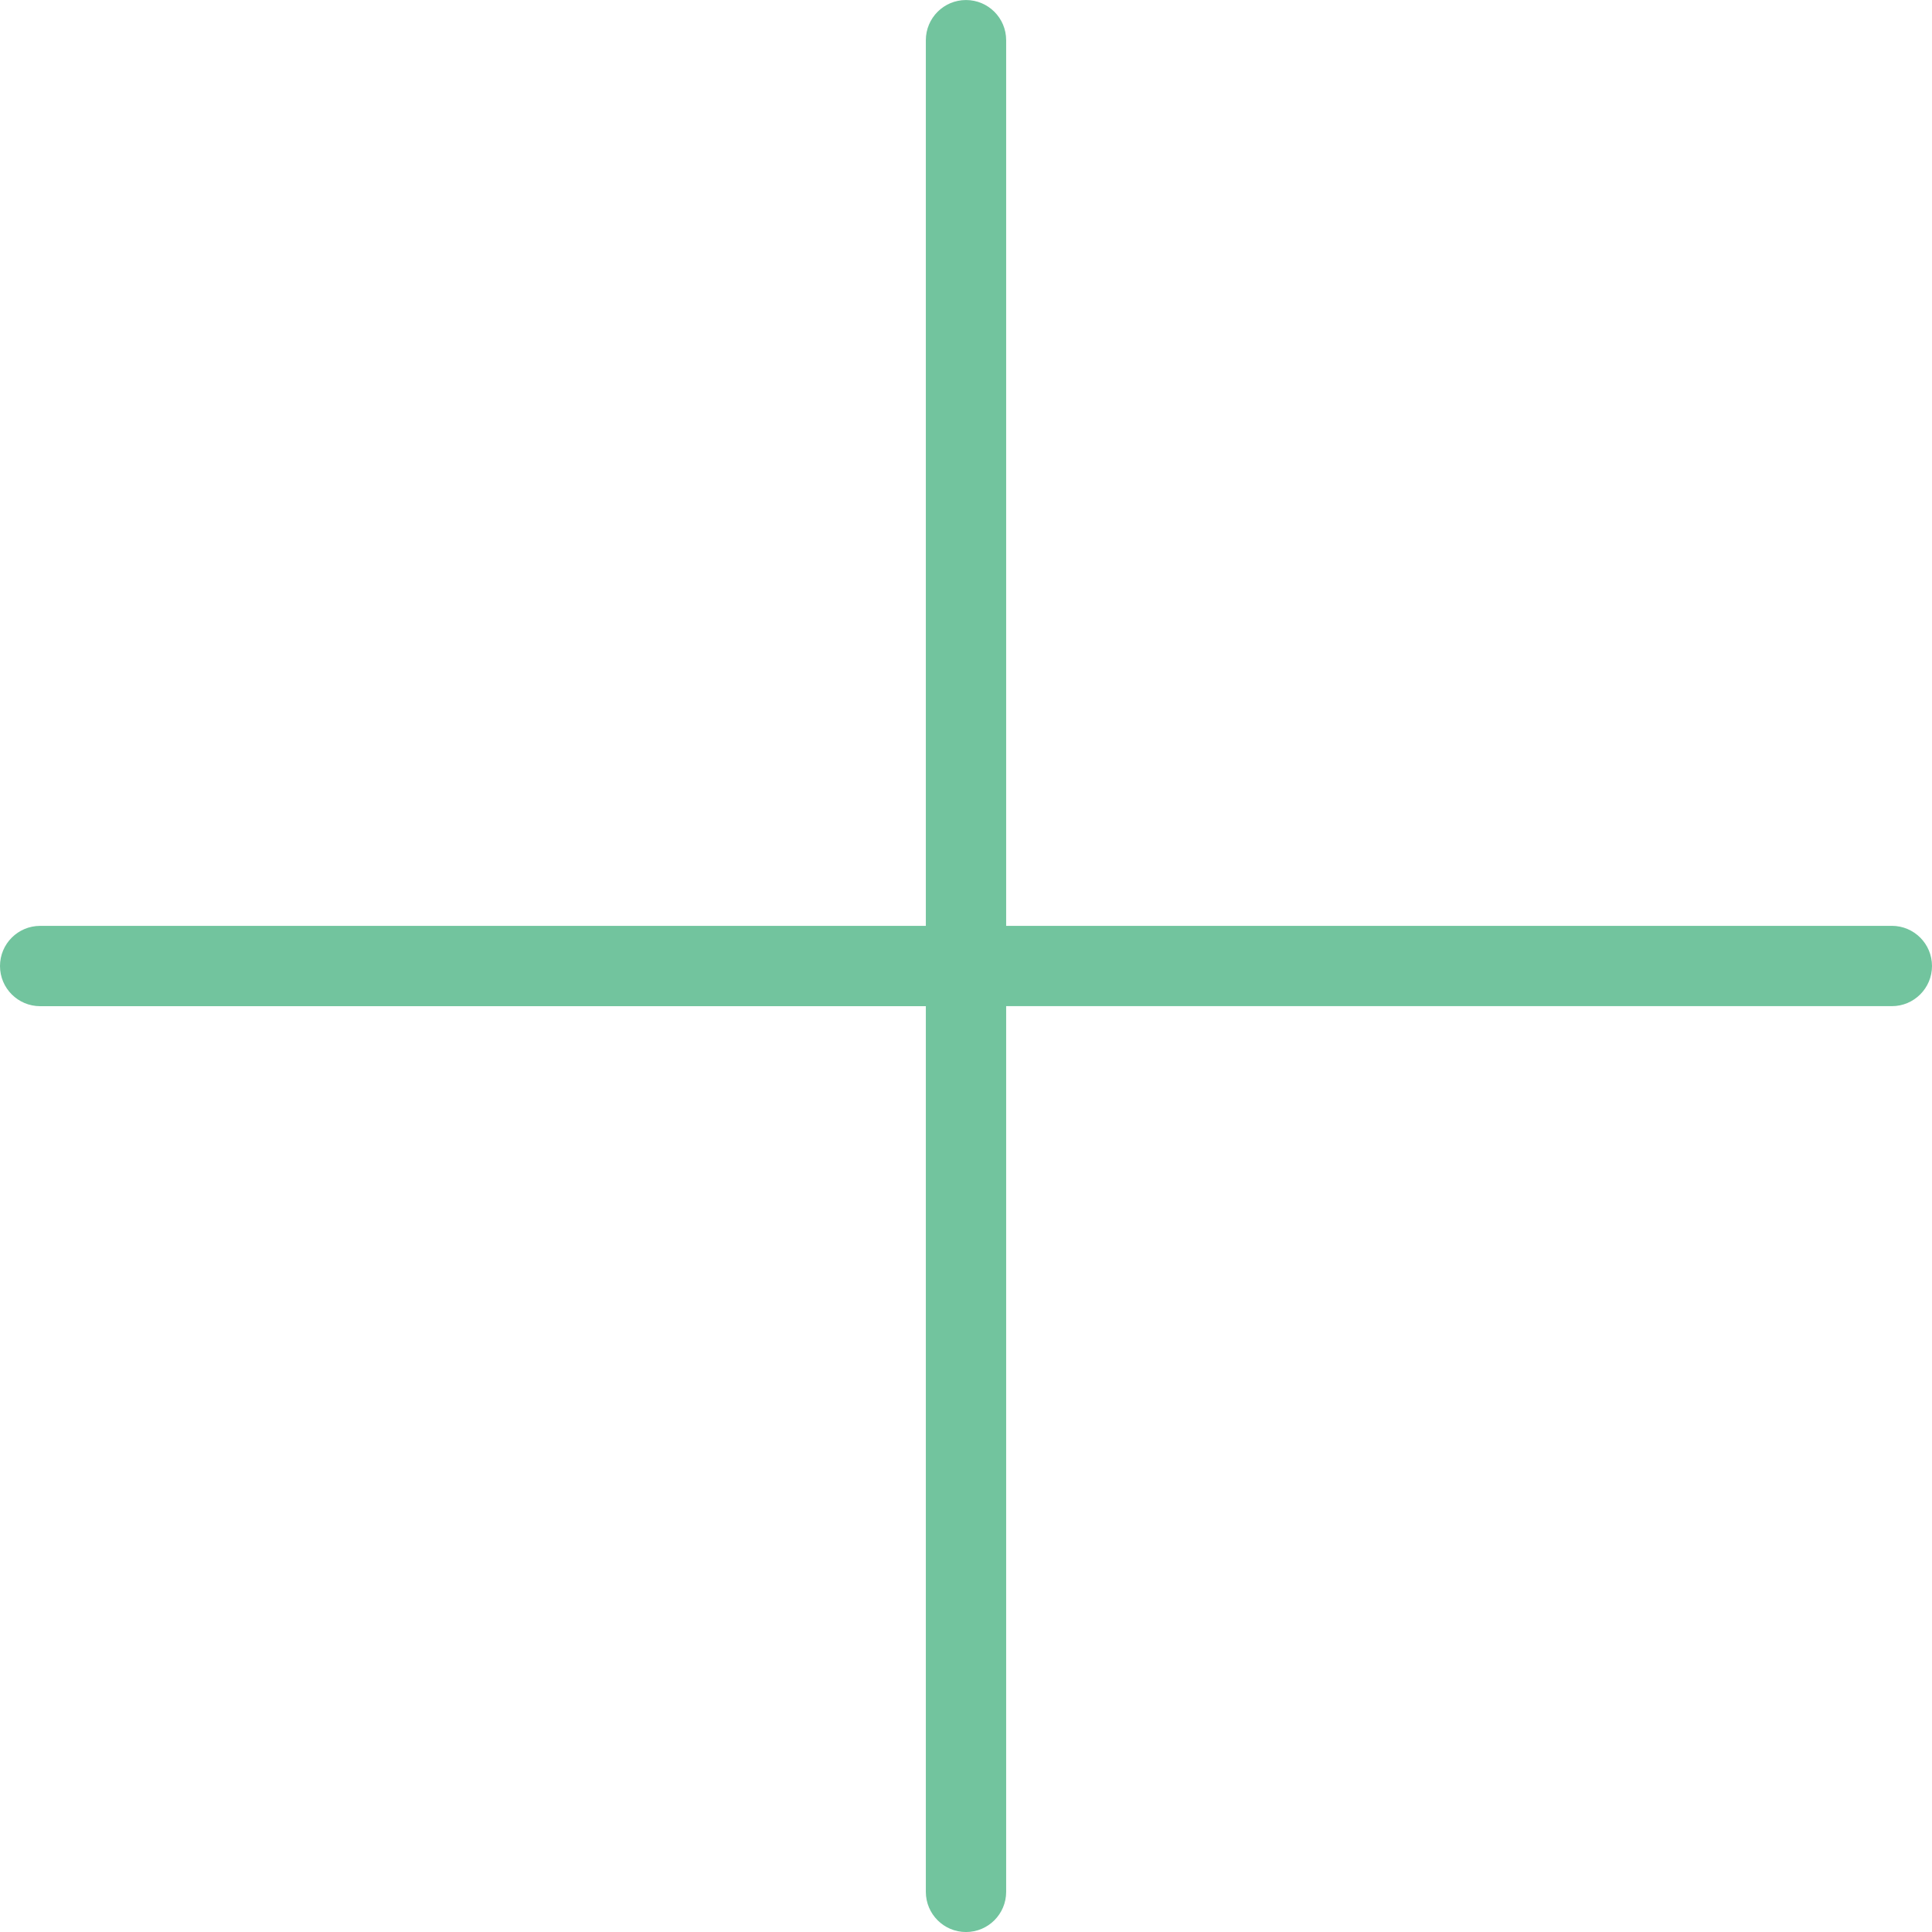
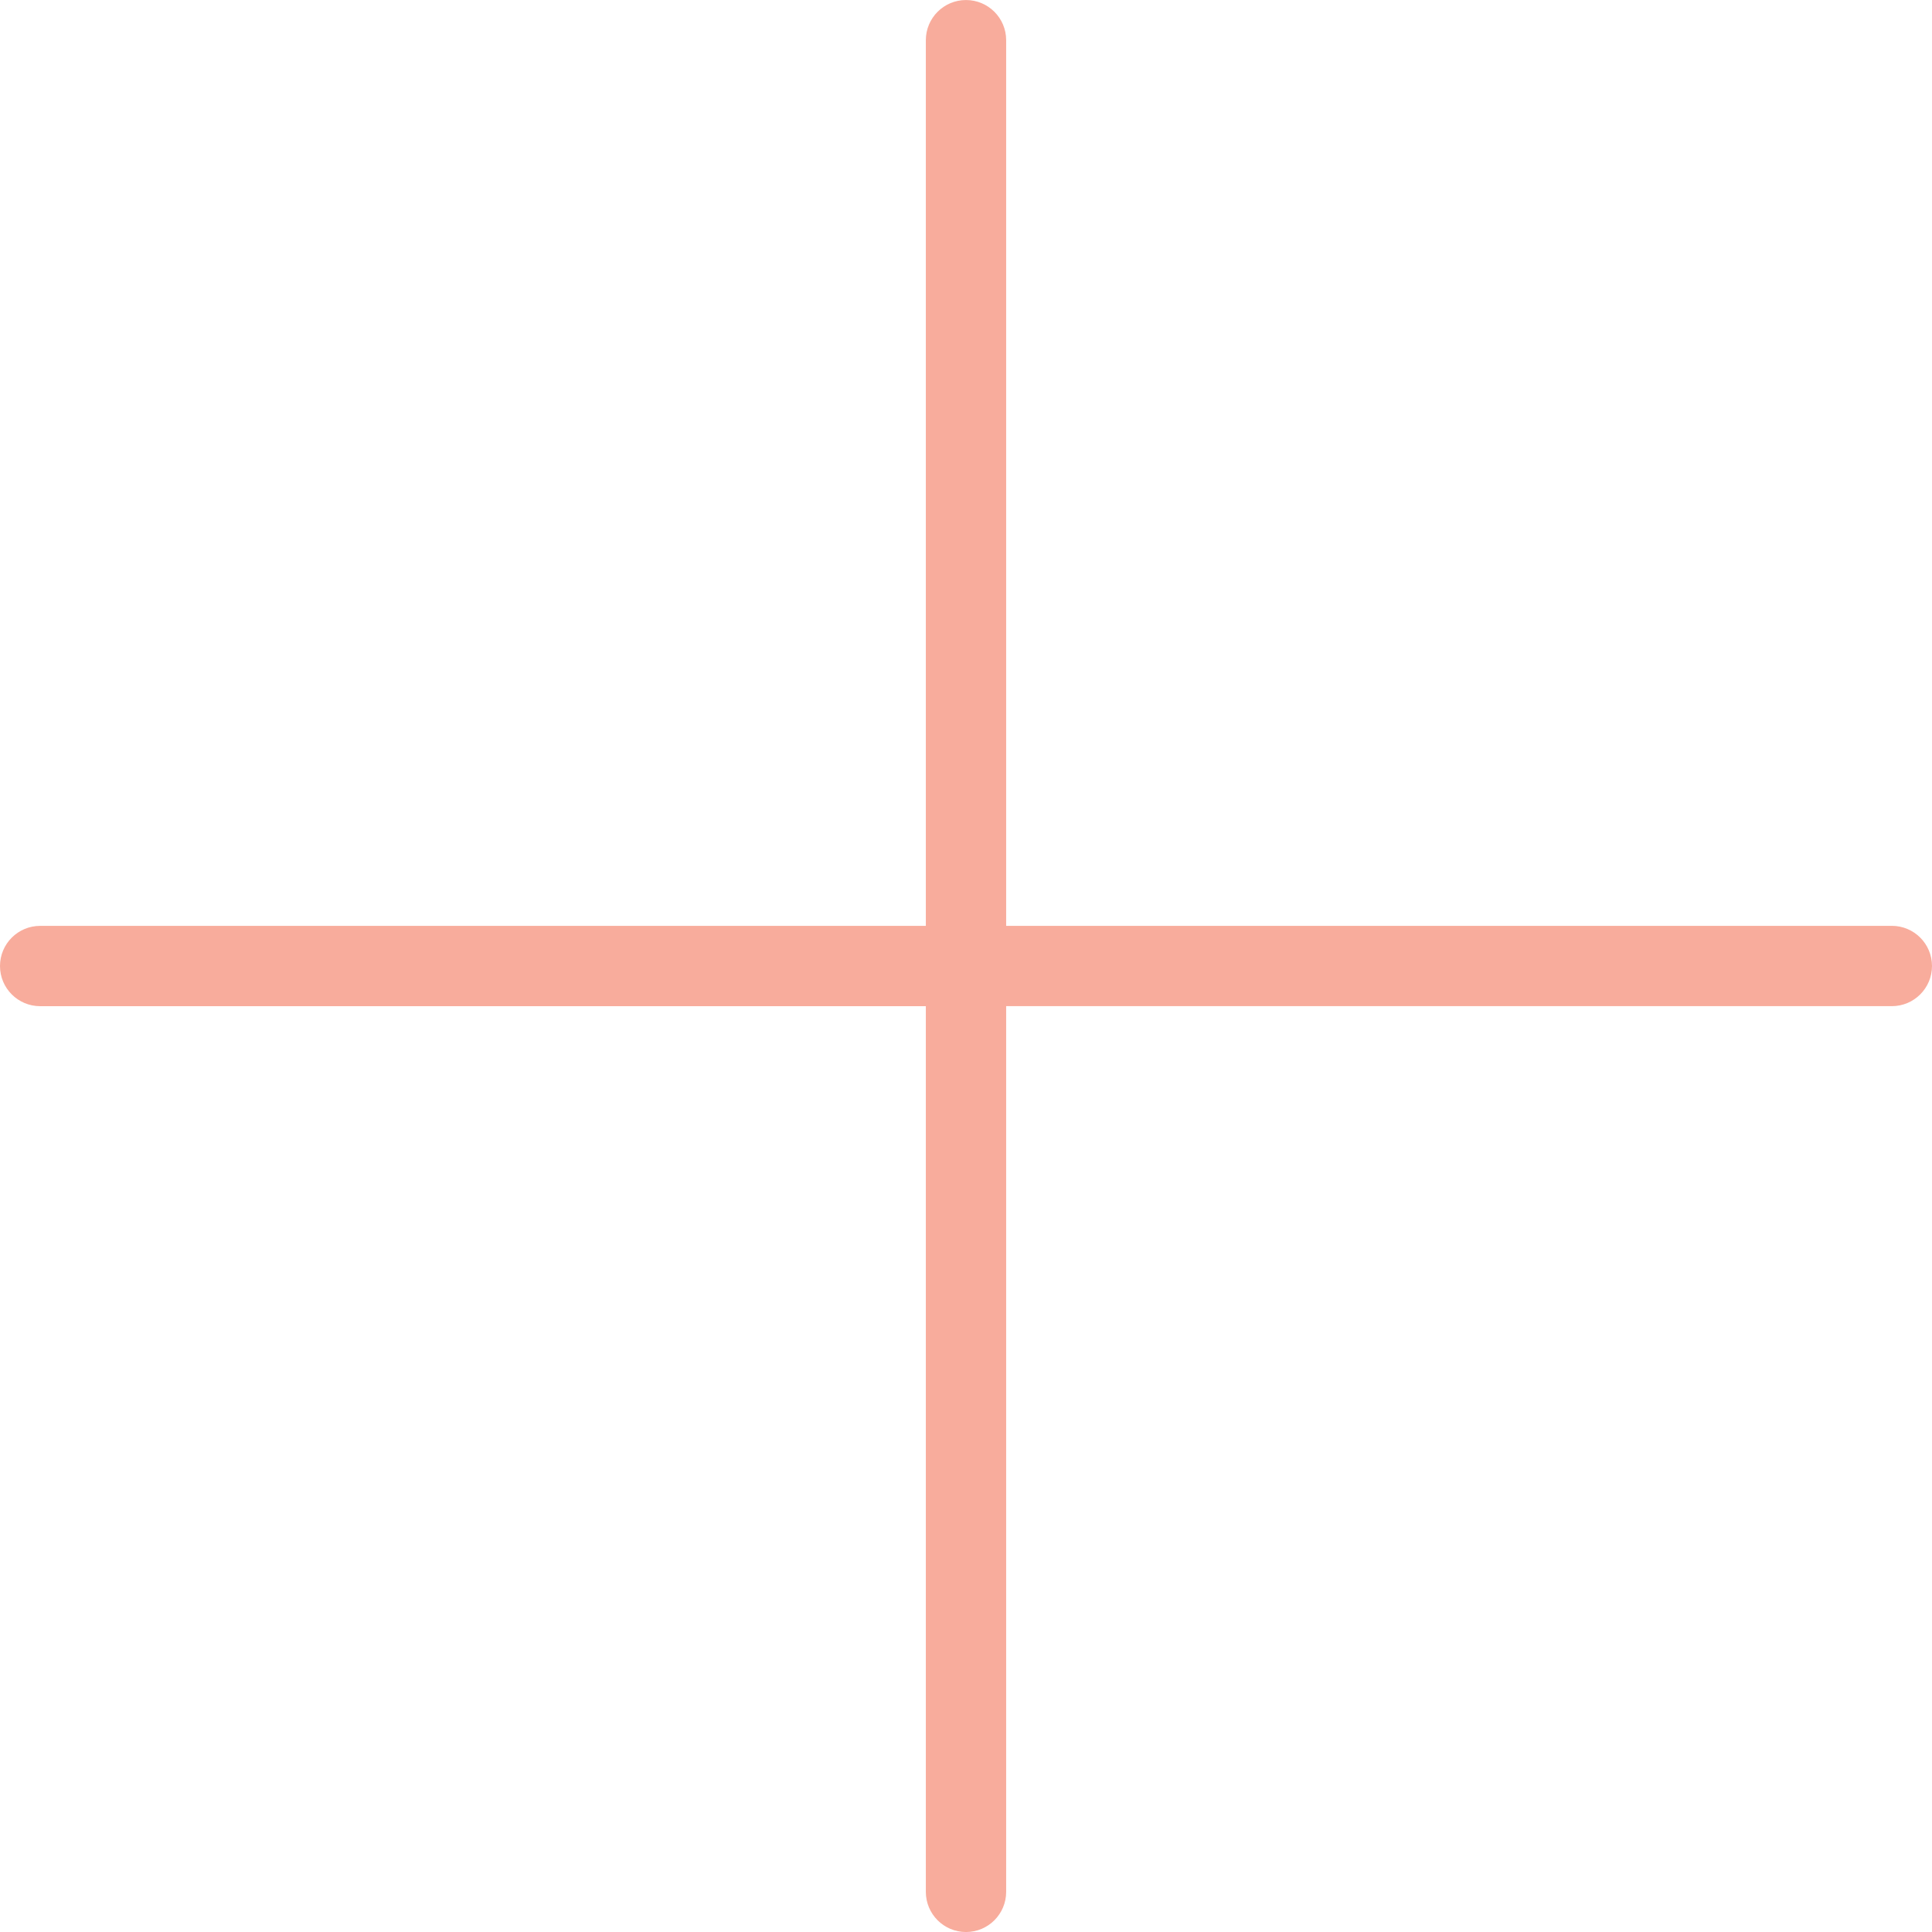
<svg xmlns="http://www.w3.org/2000/svg" width="800px" height="800px" viewBox="0 0 72.164 72.164" fill="#000000">
  <g id="SVGRepo_bgCarrier" stroke-width="0" />
  <g id="SVGRepo_tracerCarrier" stroke-linecap="round" stroke-linejoin="round" />
  <g id="SVGRepo_iconCarrier">
-     <path id="Path_33" data-name="Path 33" d="M152.188,591.281H119.106V558.2a1.5,1.5,0,0,0-3,0v33.082H83.024a1.5,1.5,0,0,0,0,3h33.082v33.082a1.5,1.5,0,0,0,3,0V594.281h33.082a1.5,1.5,0,0,0,0-3Z" transform="translate(-81.524 -556.699)" fill="#72c49e" />
+     <path id="Path_33" data-name="Path 33" d="M152.188,591.281H119.106V558.2a1.5,1.5,0,0,0-3,0v33.082H83.024a1.5,1.5,0,0,0,0,3h33.082v33.082a1.5,1.5,0,0,0,3,0V594.281h33.082a1.5,1.5,0,0,0,0-3Z" transform="translate(-81.524 -556.699)" fill="#f8ac9c" />
  </g>
</svg>
